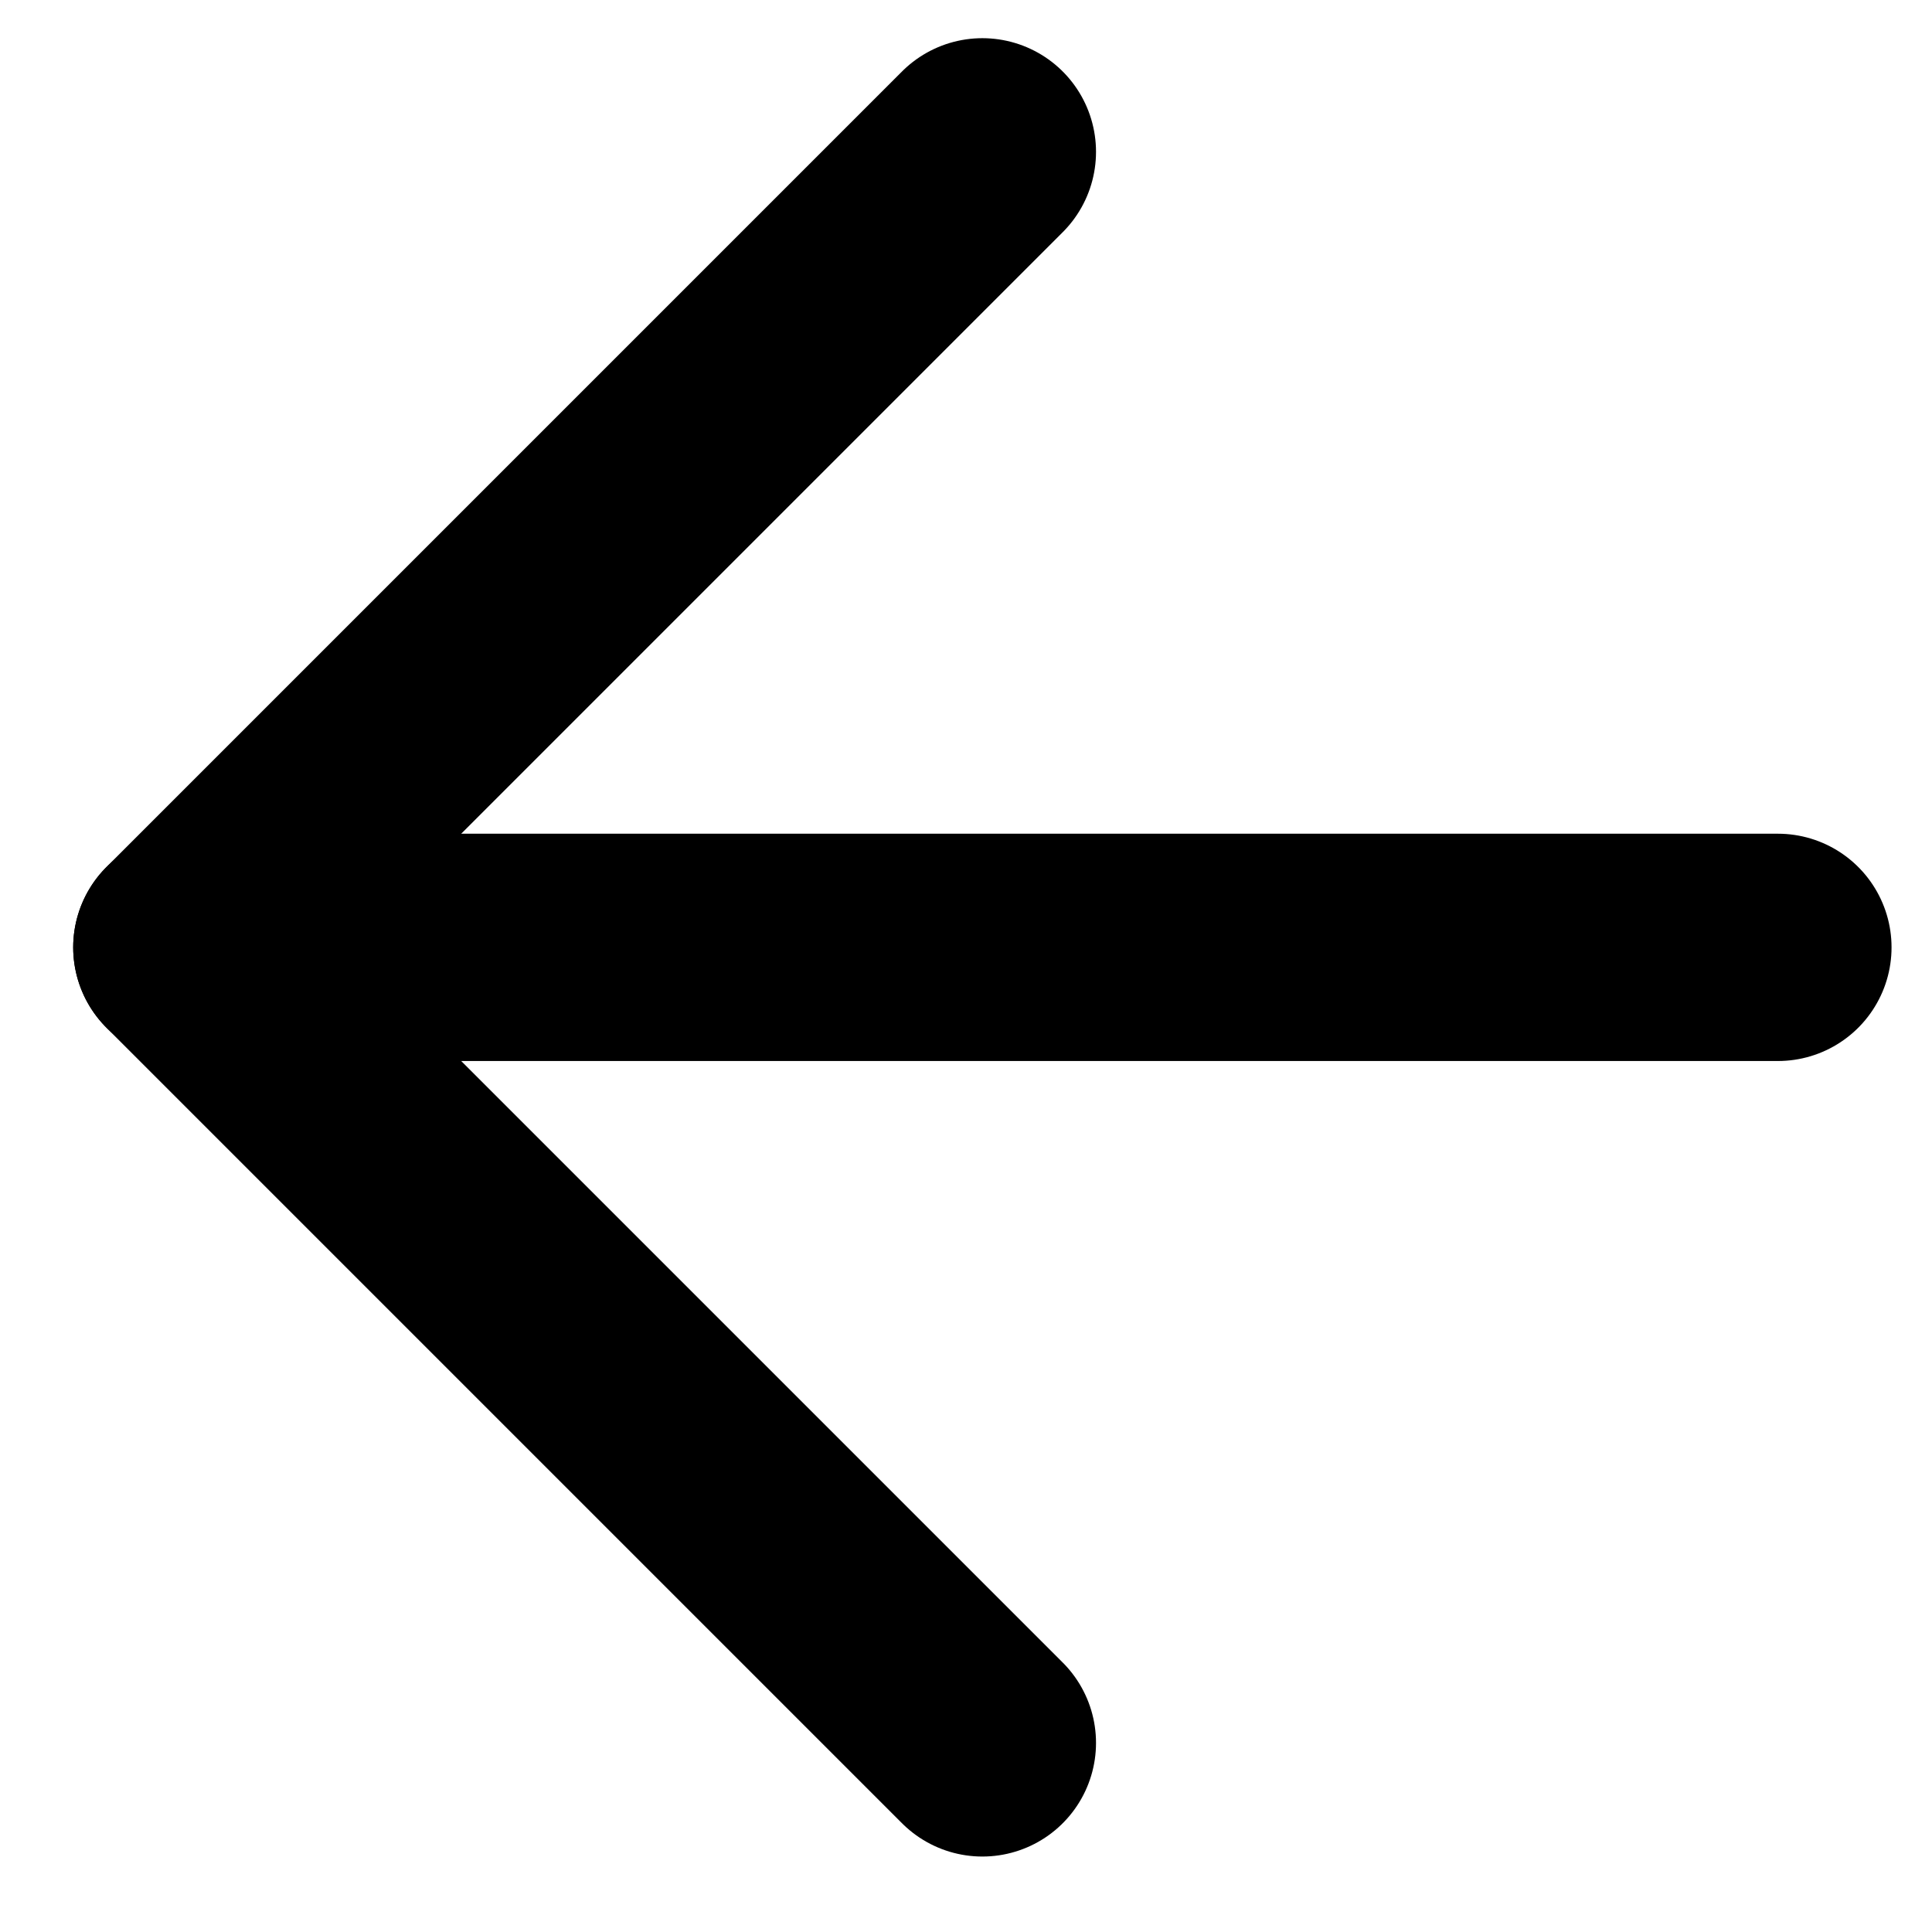
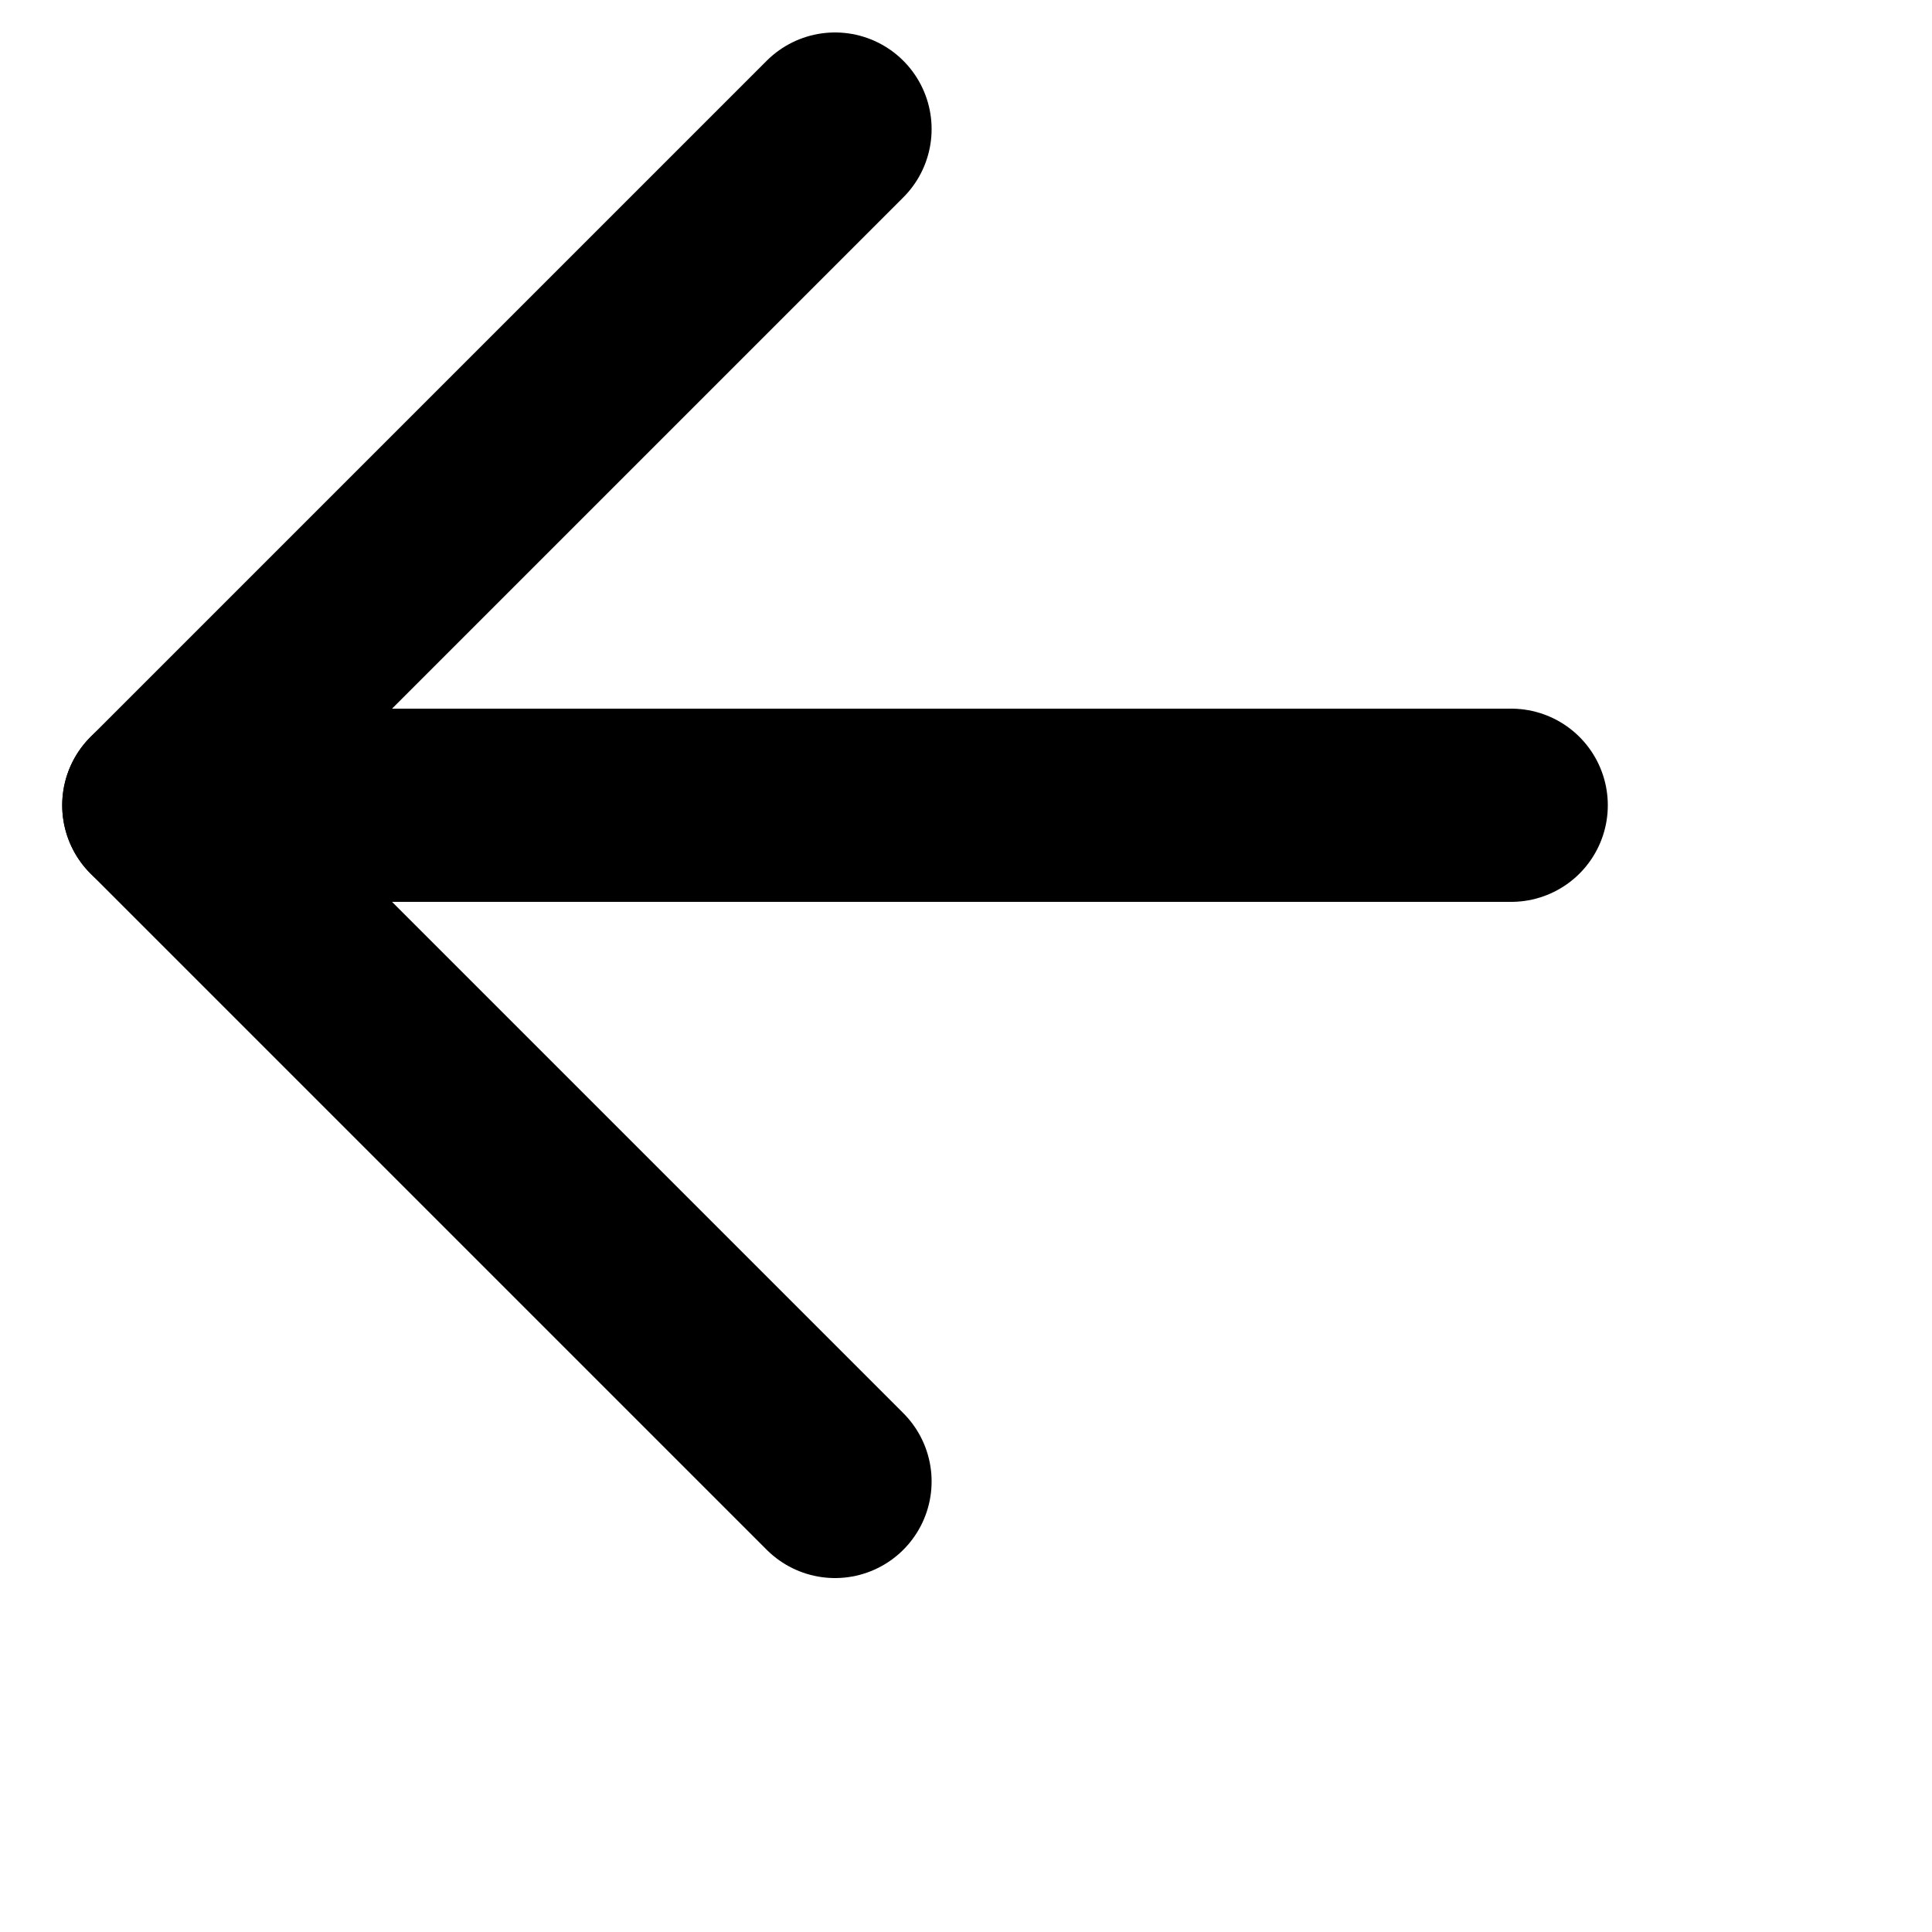
- <svg xmlns="http://www.w3.org/2000/svg" width="17" height="17" viewBox="0 0 17 17" fill="none">
+ <svg xmlns="http://www.w3.org/2000/svg" width="20" height="20" viewBox="0 0 20 20" fill="none">
  <path d="M15.644 8.336H1.644" stroke="black" stroke-width="2" stroke-linecap="round" stroke-linejoin="round" />
  <path d="M8.644 15.336L1.644 8.336L8.644 1.336" stroke="black" stroke-width="2" stroke-linecap="round" stroke-linejoin="round" />
</svg>
